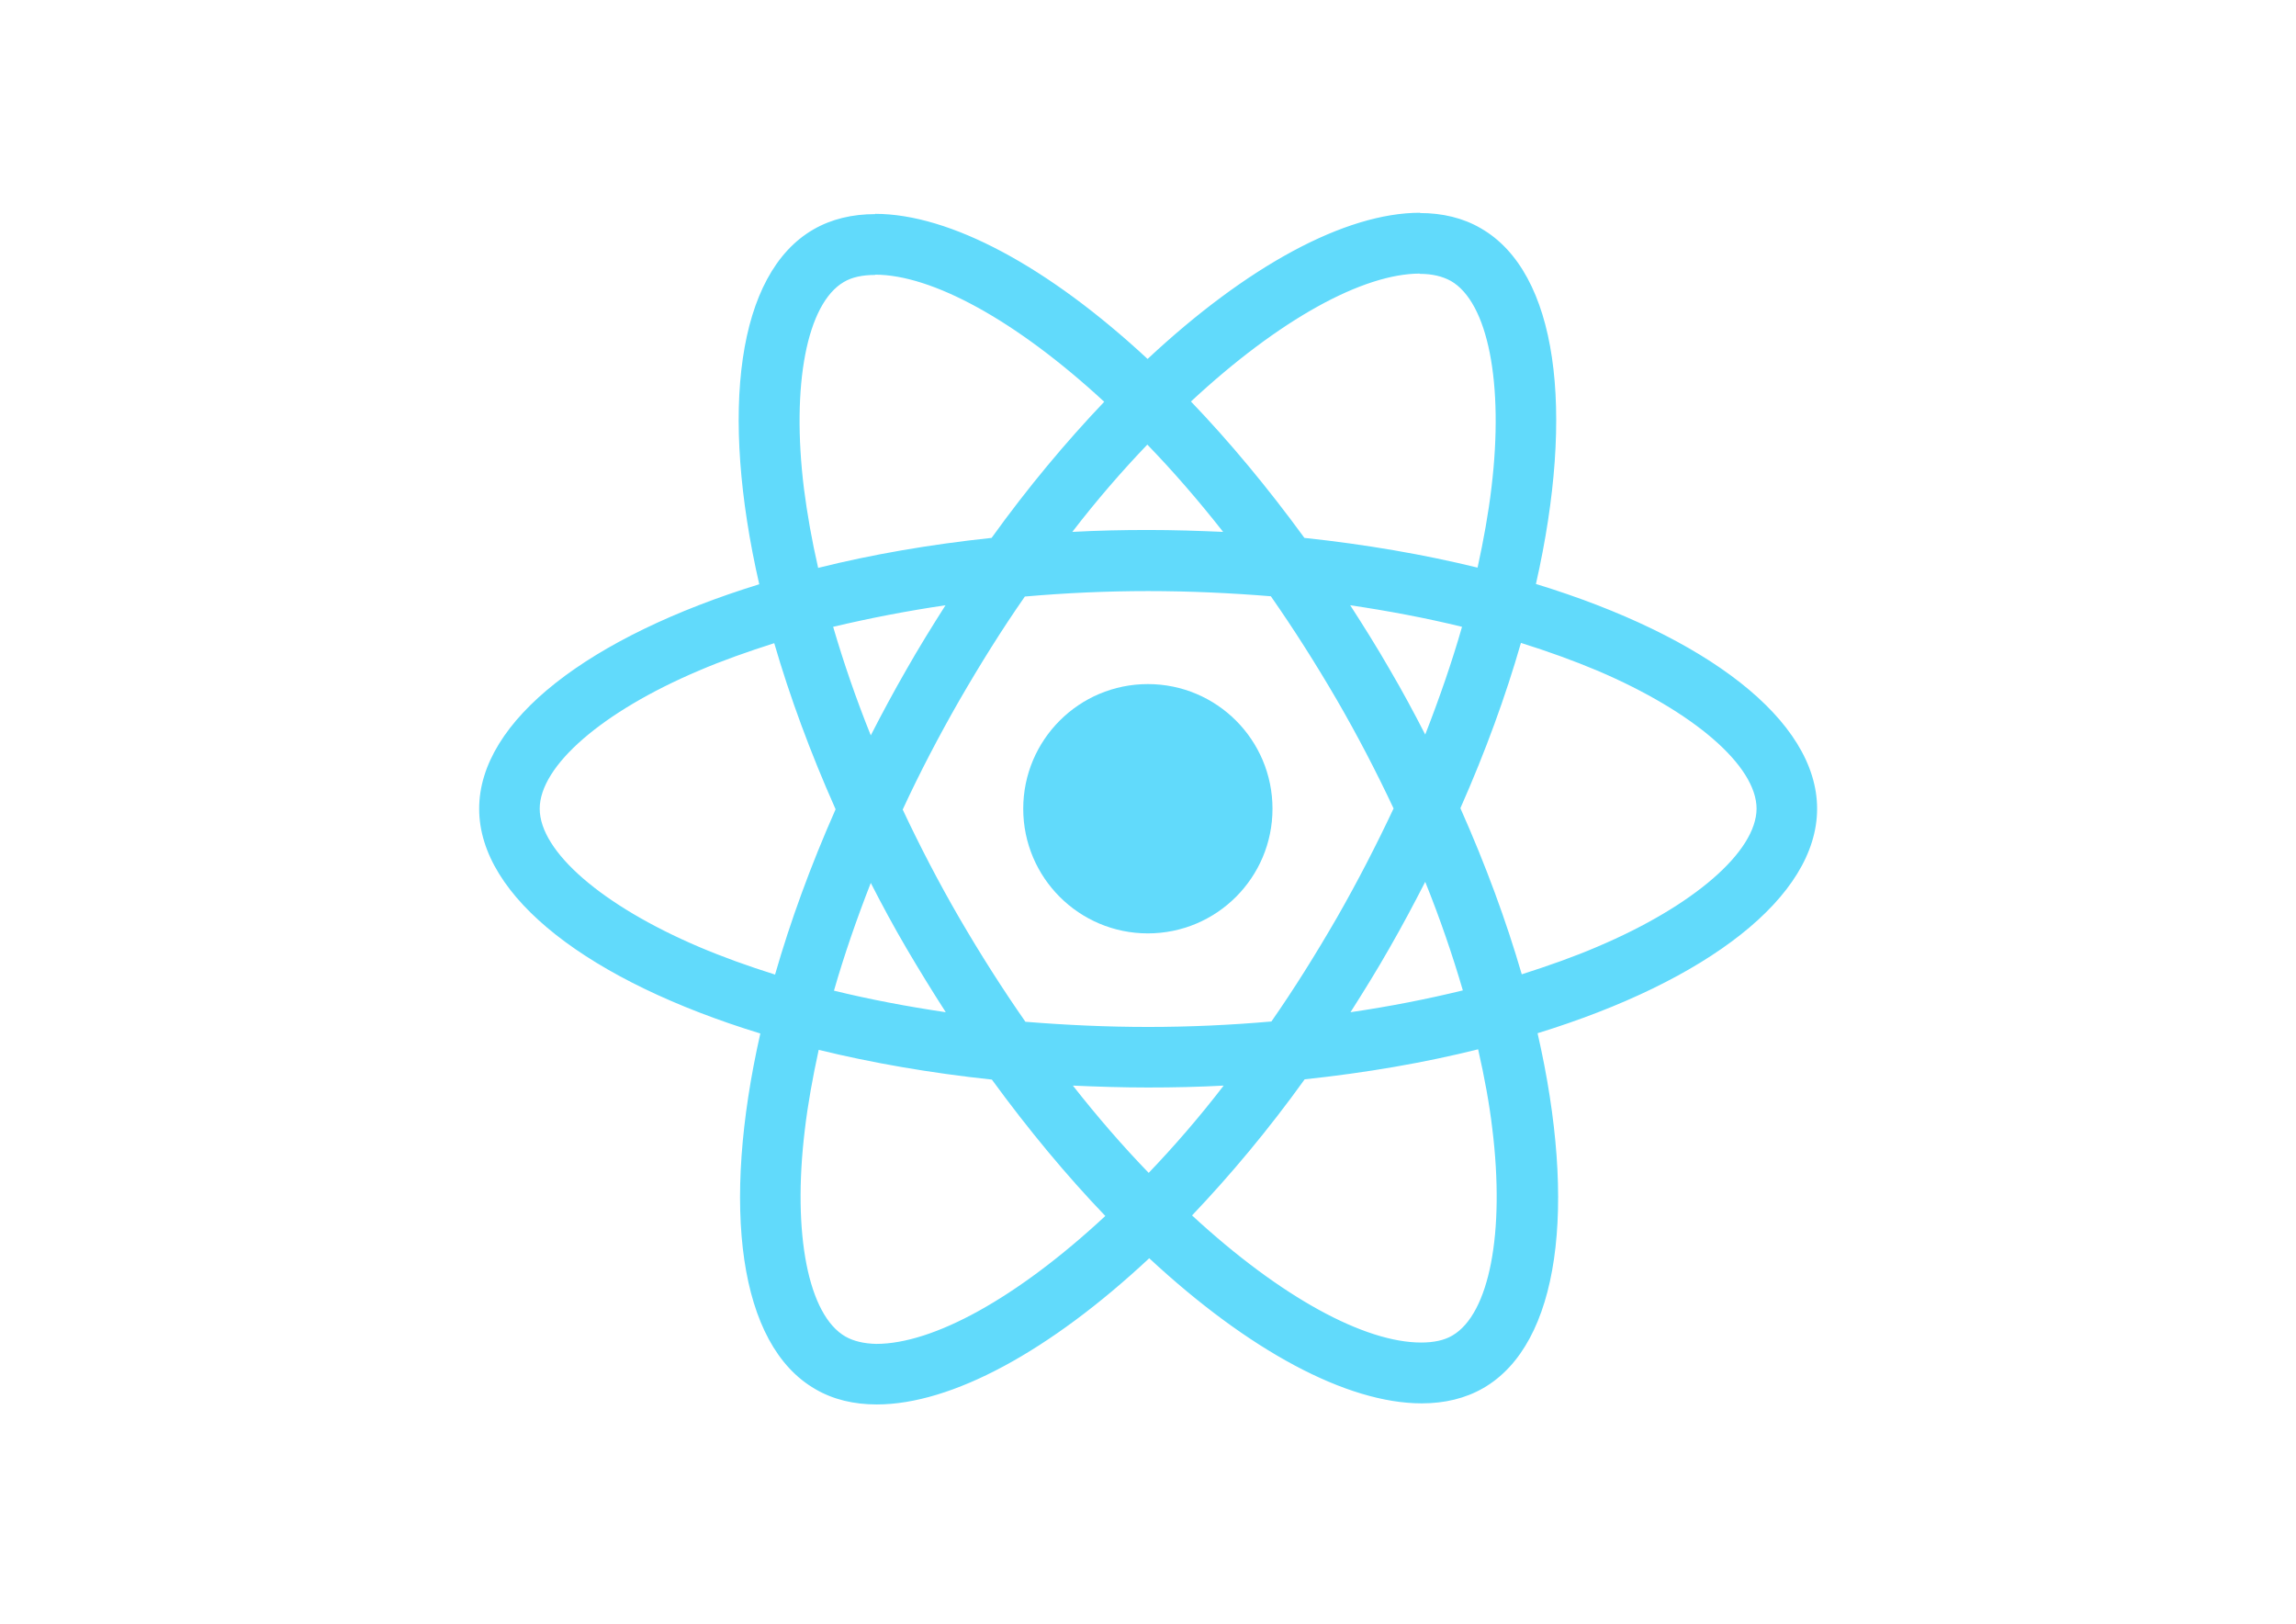
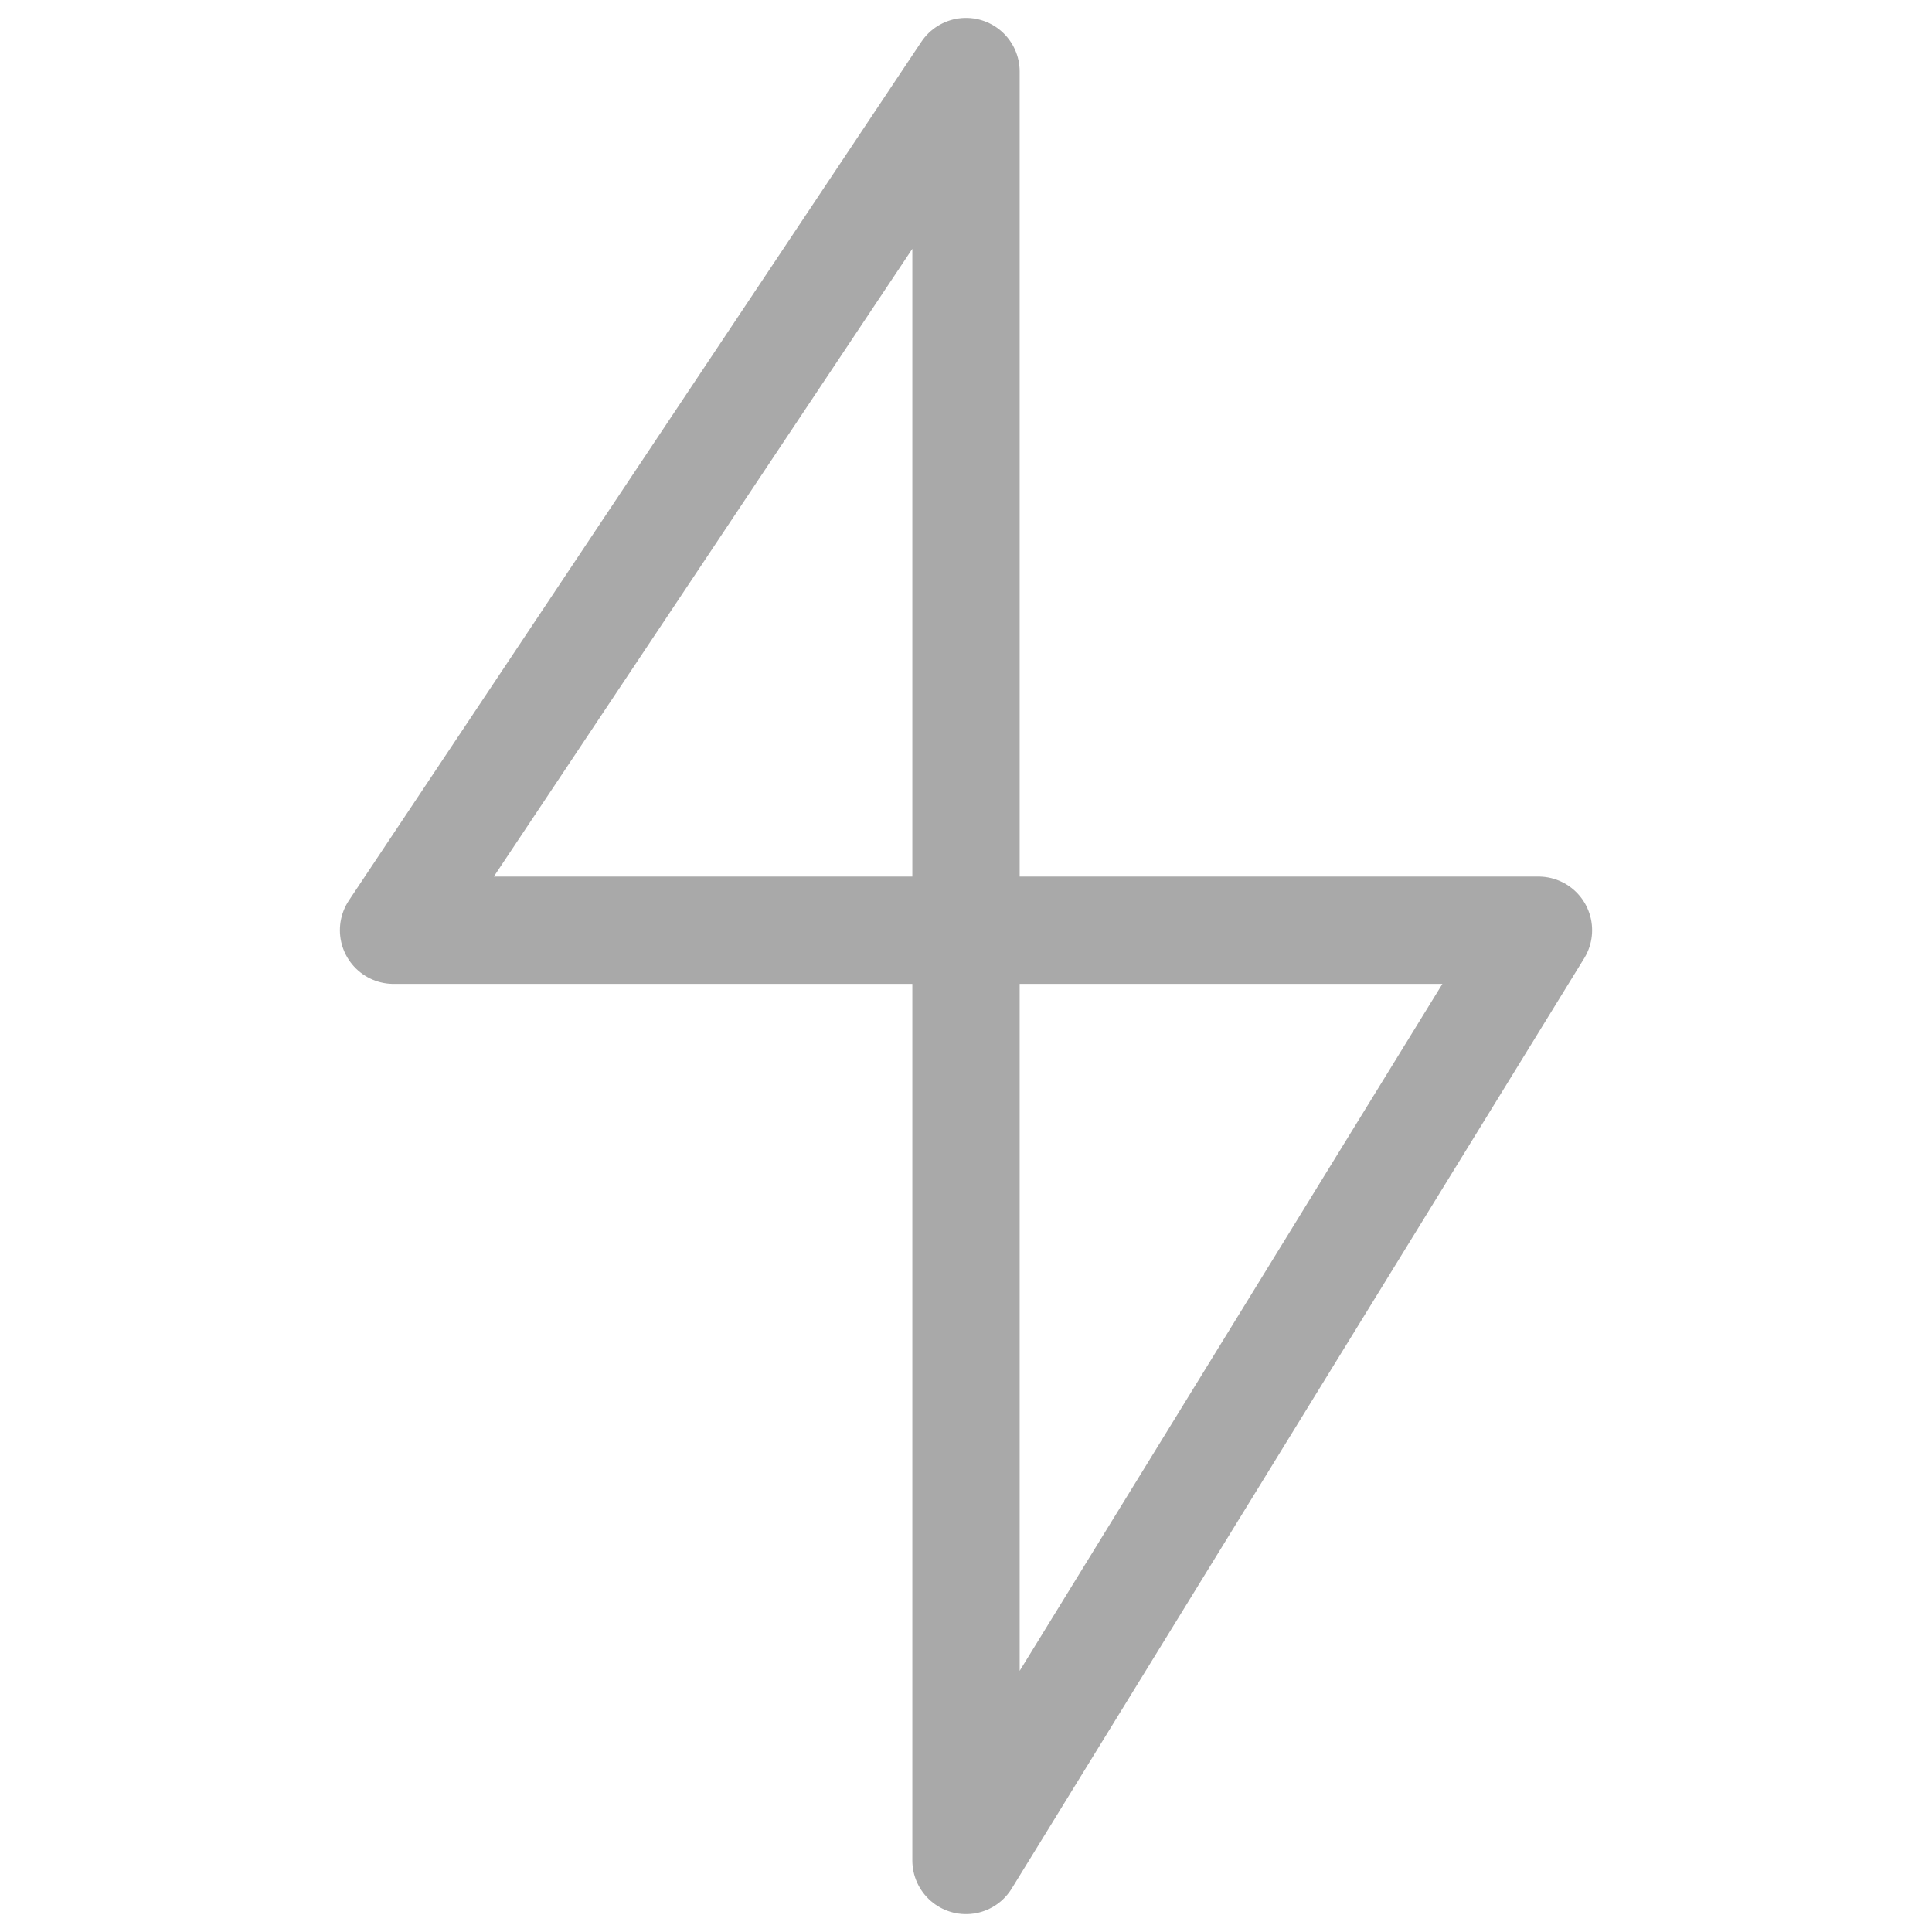
- <svg xmlns="http://www.w3.org/2000/svg" viewBox="0 0 841.9 595.3">
-   <g fill="#61DAFB">
-     <path d="M666.3 296.5c0-32.5-40.7-63.3-103.1-82.4 14.4-63.6 8-114.2-20.2-130.4-6.5-3.8-14.1-5.6-22.4-5.6v22.3c4.6 0 8.3.9 11.4 2.6 13.6 7.8 19.5 37.5 14.9 75.7-1.1 9.4-2.9 19.3-5.1 29.4-19.6-4.8-41-8.5-63.5-10.9-13.5-18.5-27.5-35.3-41.6-50 32.6-30.3 63.2-46.9 84-46.9V78c-27.5 0-63.5 19.6-99.9 53.6-36.4-33.8-72.4-53.2-99.9-53.2v22.3c20.7 0 51.4 16.5 84 46.6-14 14.7-28 31.4-41.3 49.9-22.6 2.4-44 6.1-63.6 11-2.3-10-4-19.7-5.2-29-4.7-38.2 1.1-67.9 14.6-75.8 3-1.8 6.9-2.6 11.5-2.6V78.5c-8.4 0-16 1.8-22.6 5.6-28.1 16.2-34.4 66.7-19.9 130.1-62.2 19.2-102.7 49.9-102.7 82.3 0 32.5 40.7 63.3 103.1 82.4-14.4 63.6-8 114.2 20.2 130.4 6.5 3.8 14.1 5.6 22.5 5.6 27.5 0 63.5-19.6 99.9-53.6 36.4 33.8 72.4 53.2 99.9 53.2 8.4 0 16-1.8 22.6-5.6 28.1-16.2 34.4-66.7 19.9-130.1 62-19.1 102.5-49.9 102.5-82.3zm-130.2-66.7c-3.7 12.9-8.3 26.2-13.5 39.5-4.1-8-8.4-16-13.1-24-4.6-8-9.5-15.8-14.4-23.4 14.2 2.1 27.9 4.7 41 7.9zm-45.8 106.5c-7.8 13.5-15.8 26.3-24.1 38.2-14.9 1.3-30 2-45.2 2-15.1 0-30.2-.7-45-1.9-8.3-11.9-16.4-24.6-24.2-38-7.6-13.1-14.5-26.4-20.8-39.8 6.2-13.4 13.2-26.8 20.7-39.9 7.8-13.5 15.8-26.3 24.1-38.2 14.9-1.3 30-2 45.2-2 15.1 0 30.2.7 45 1.9 8.3 11.9 16.4 24.6 24.2 38 7.6 13.1 14.5 26.4 20.8 39.8-6.3 13.4-13.2 26.8-20.7 39.9zm32.3-13c5.4 13.4 10 26.8 13.8 39.8-13.1 3.2-26.9 5.9-41.2 8 4.9-7.7 9.8-15.6 14.4-23.7 4.6-8 8.9-16.1 13-24.1zM421.2 430c-9.3-9.6-18.6-20.3-27.8-32 9 .4 18.2.7 27.5.7 9.4 0 18.7-.2 27.8-.7-9 11.7-18.3 22.4-27.5 32zm-74.4-58.9c-14.2-2.1-27.9-4.7-41-7.9 3.7-12.9 8.3-26.2 13.5-39.5 4.1 8 8.4 16 13.1 24 4.7 8 9.5 15.8 14.4 23.4zM420.7 163c9.3 9.6 18.6 20.3 27.8 32-9-.4-18.2-.7-27.5-.7-9.4 0-18.7.2-27.8.7 9-11.7 18.3-22.4 27.5-32zm-74 58.9c-4.9 7.7-9.8 15.6-14.4 23.7-4.6 8-8.9 16-13 24-5.4-13.4-10-26.8-13.8-39.8 13.1-3.1 26.9-5.8 41.2-7.9zm-90.5 125.2c-35.4-15.1-58.3-34.9-58.3-50.6 0-15.7 22.9-35.6 58.3-50.6 8.6-3.7 18-7 27.7-10.1 5.7 19.6 13.2 40 22.5 60.9-9.2 20.8-16.6 41.1-22.2 60.6-9.9-3.1-19.3-6.5-28-10.2zM310 490c-13.6-7.8-19.5-37.5-14.9-75.7 1.1-9.4 2.9-19.3 5.1-29.4 19.6 4.8 41 8.5 63.5 10.9 13.5 18.5 27.5 35.3 41.6 50-32.6 30.3-63.2 46.9-84 46.9-4.5-.1-8.3-1-11.3-2.7zm237.2-76.2c4.7 38.2-1.1 67.9-14.6 75.8-3 1.8-6.9 2.6-11.5 2.6-20.7 0-51.4-16.5-84-46.6 14-14.7 28-31.4 41.3-49.9 22.6-2.4 44-6.1 63.6-11 2.3 10.1 4.1 19.8 5.2 29.1zm38.5-66.7c-8.6 3.7-18 7-27.7 10.1-5.7-19.6-13.2-40-22.5-60.9 9.2-20.8 16.6-41.1 22.2-60.6 9.9 3.1 19.3 6.5 28.1 10.2 35.4 15.1 58.3 34.9 58.3 50.6-.1 15.7-23 35.6-58.4 50.6zM320.8 78.4z" />
-     <circle cx="420.9" cy="296.5" r="45.7" />
-     <path d="M520.5 78.1z" />
-   </g>
+ <svg xmlns="http://www.w3.org/2000/svg" class="site-header__logo__icon" data-animate="true" height="100px" viewBox="0 0 32 54" width="100px">
+   <polygon class="site-header__logo__icon__shape" fill="none" points="0 26, 16 2, 16 52, 32 26" stroke="url(#logoGradient)" stroke-dasharray="164" stroke-linecap="round" stroke-linejoin="round" stroke-miterlimit="10" stroke-width="3" />
+   <defs>
+     <linearGradient id="logoGradient" x1="100%" y1="100%">
+       <stop class="site-header__logo__icon__gradient--start" offset="0%" stop-color="#a9a9a9">
+         <animate attributeName="stop-color" values="#DE549B; #8EA5EF; #DE549B" dur="4s" repeatCount="indefinite" />
+       </stop>
+       <stop class="site-header__logo__icon__gradient--stop" offset="100%" stop-color="#a9a9a9">
+         <animate attributeName="stop-color" values="#66E0F8; #61CA88; #66E0F8" dur="4s" repeatCount="indefinite" />
+       </stop>
+     </linearGradient>
+   </defs>
</svg>
